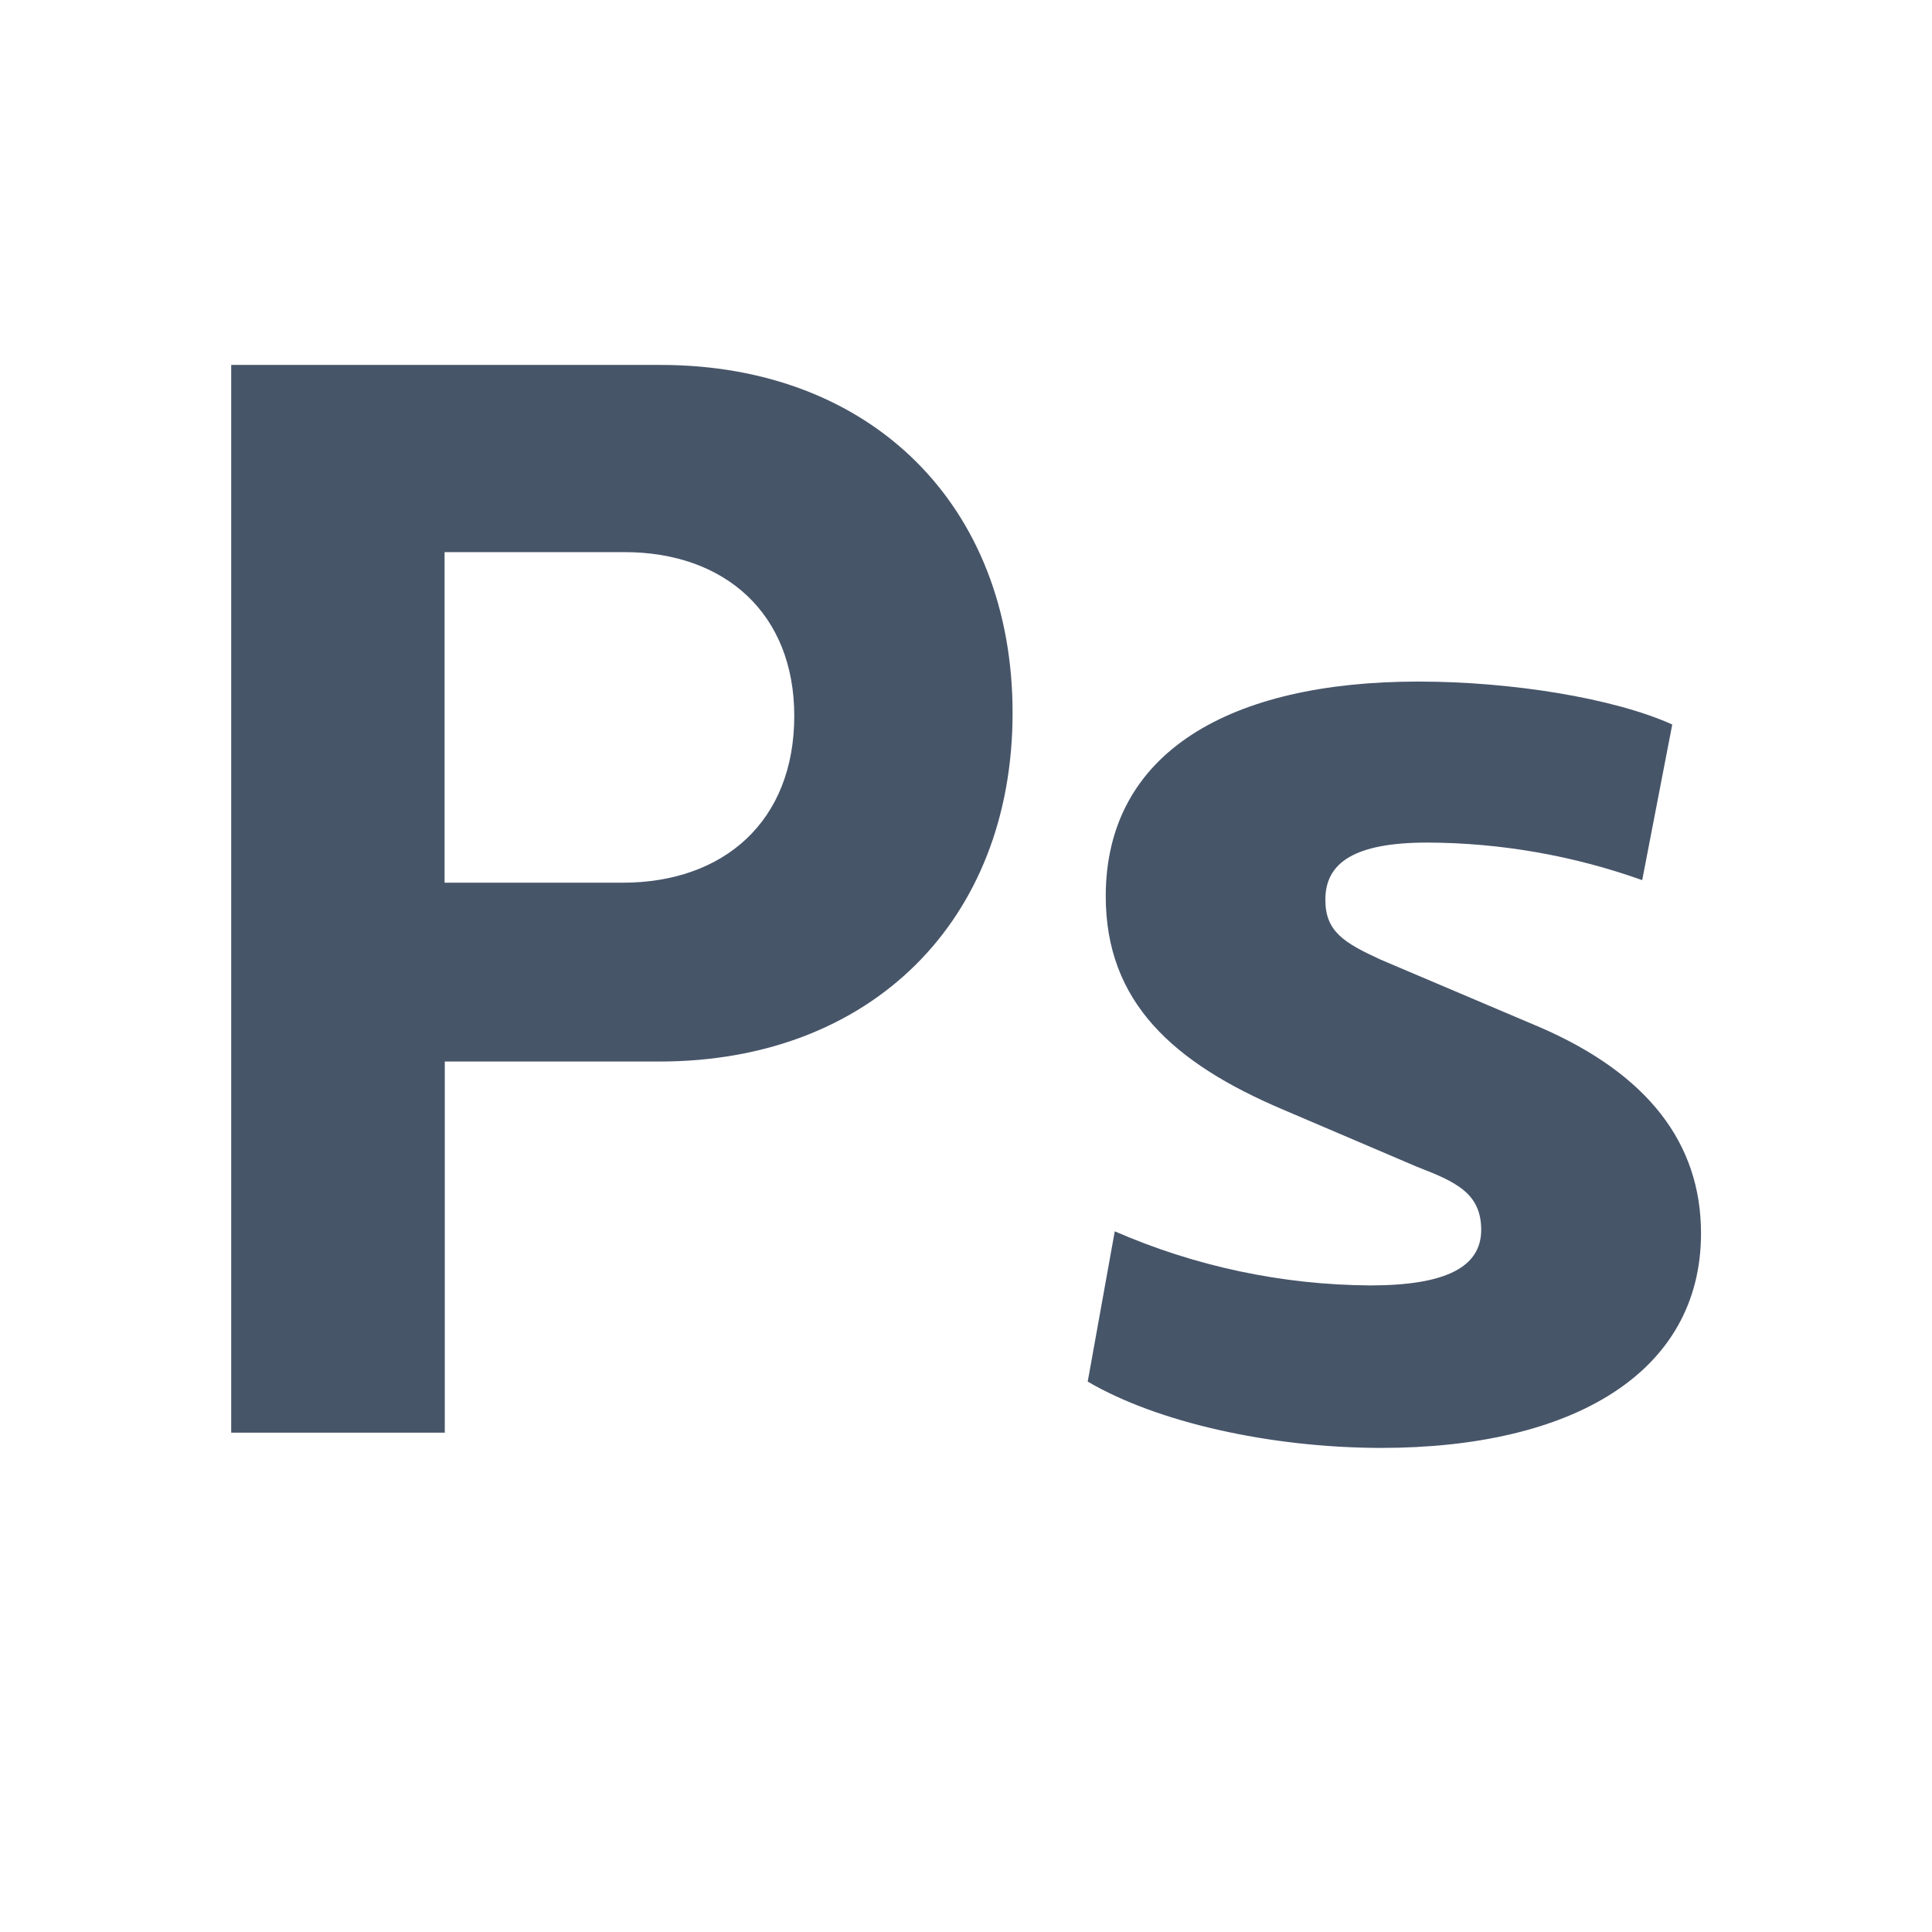
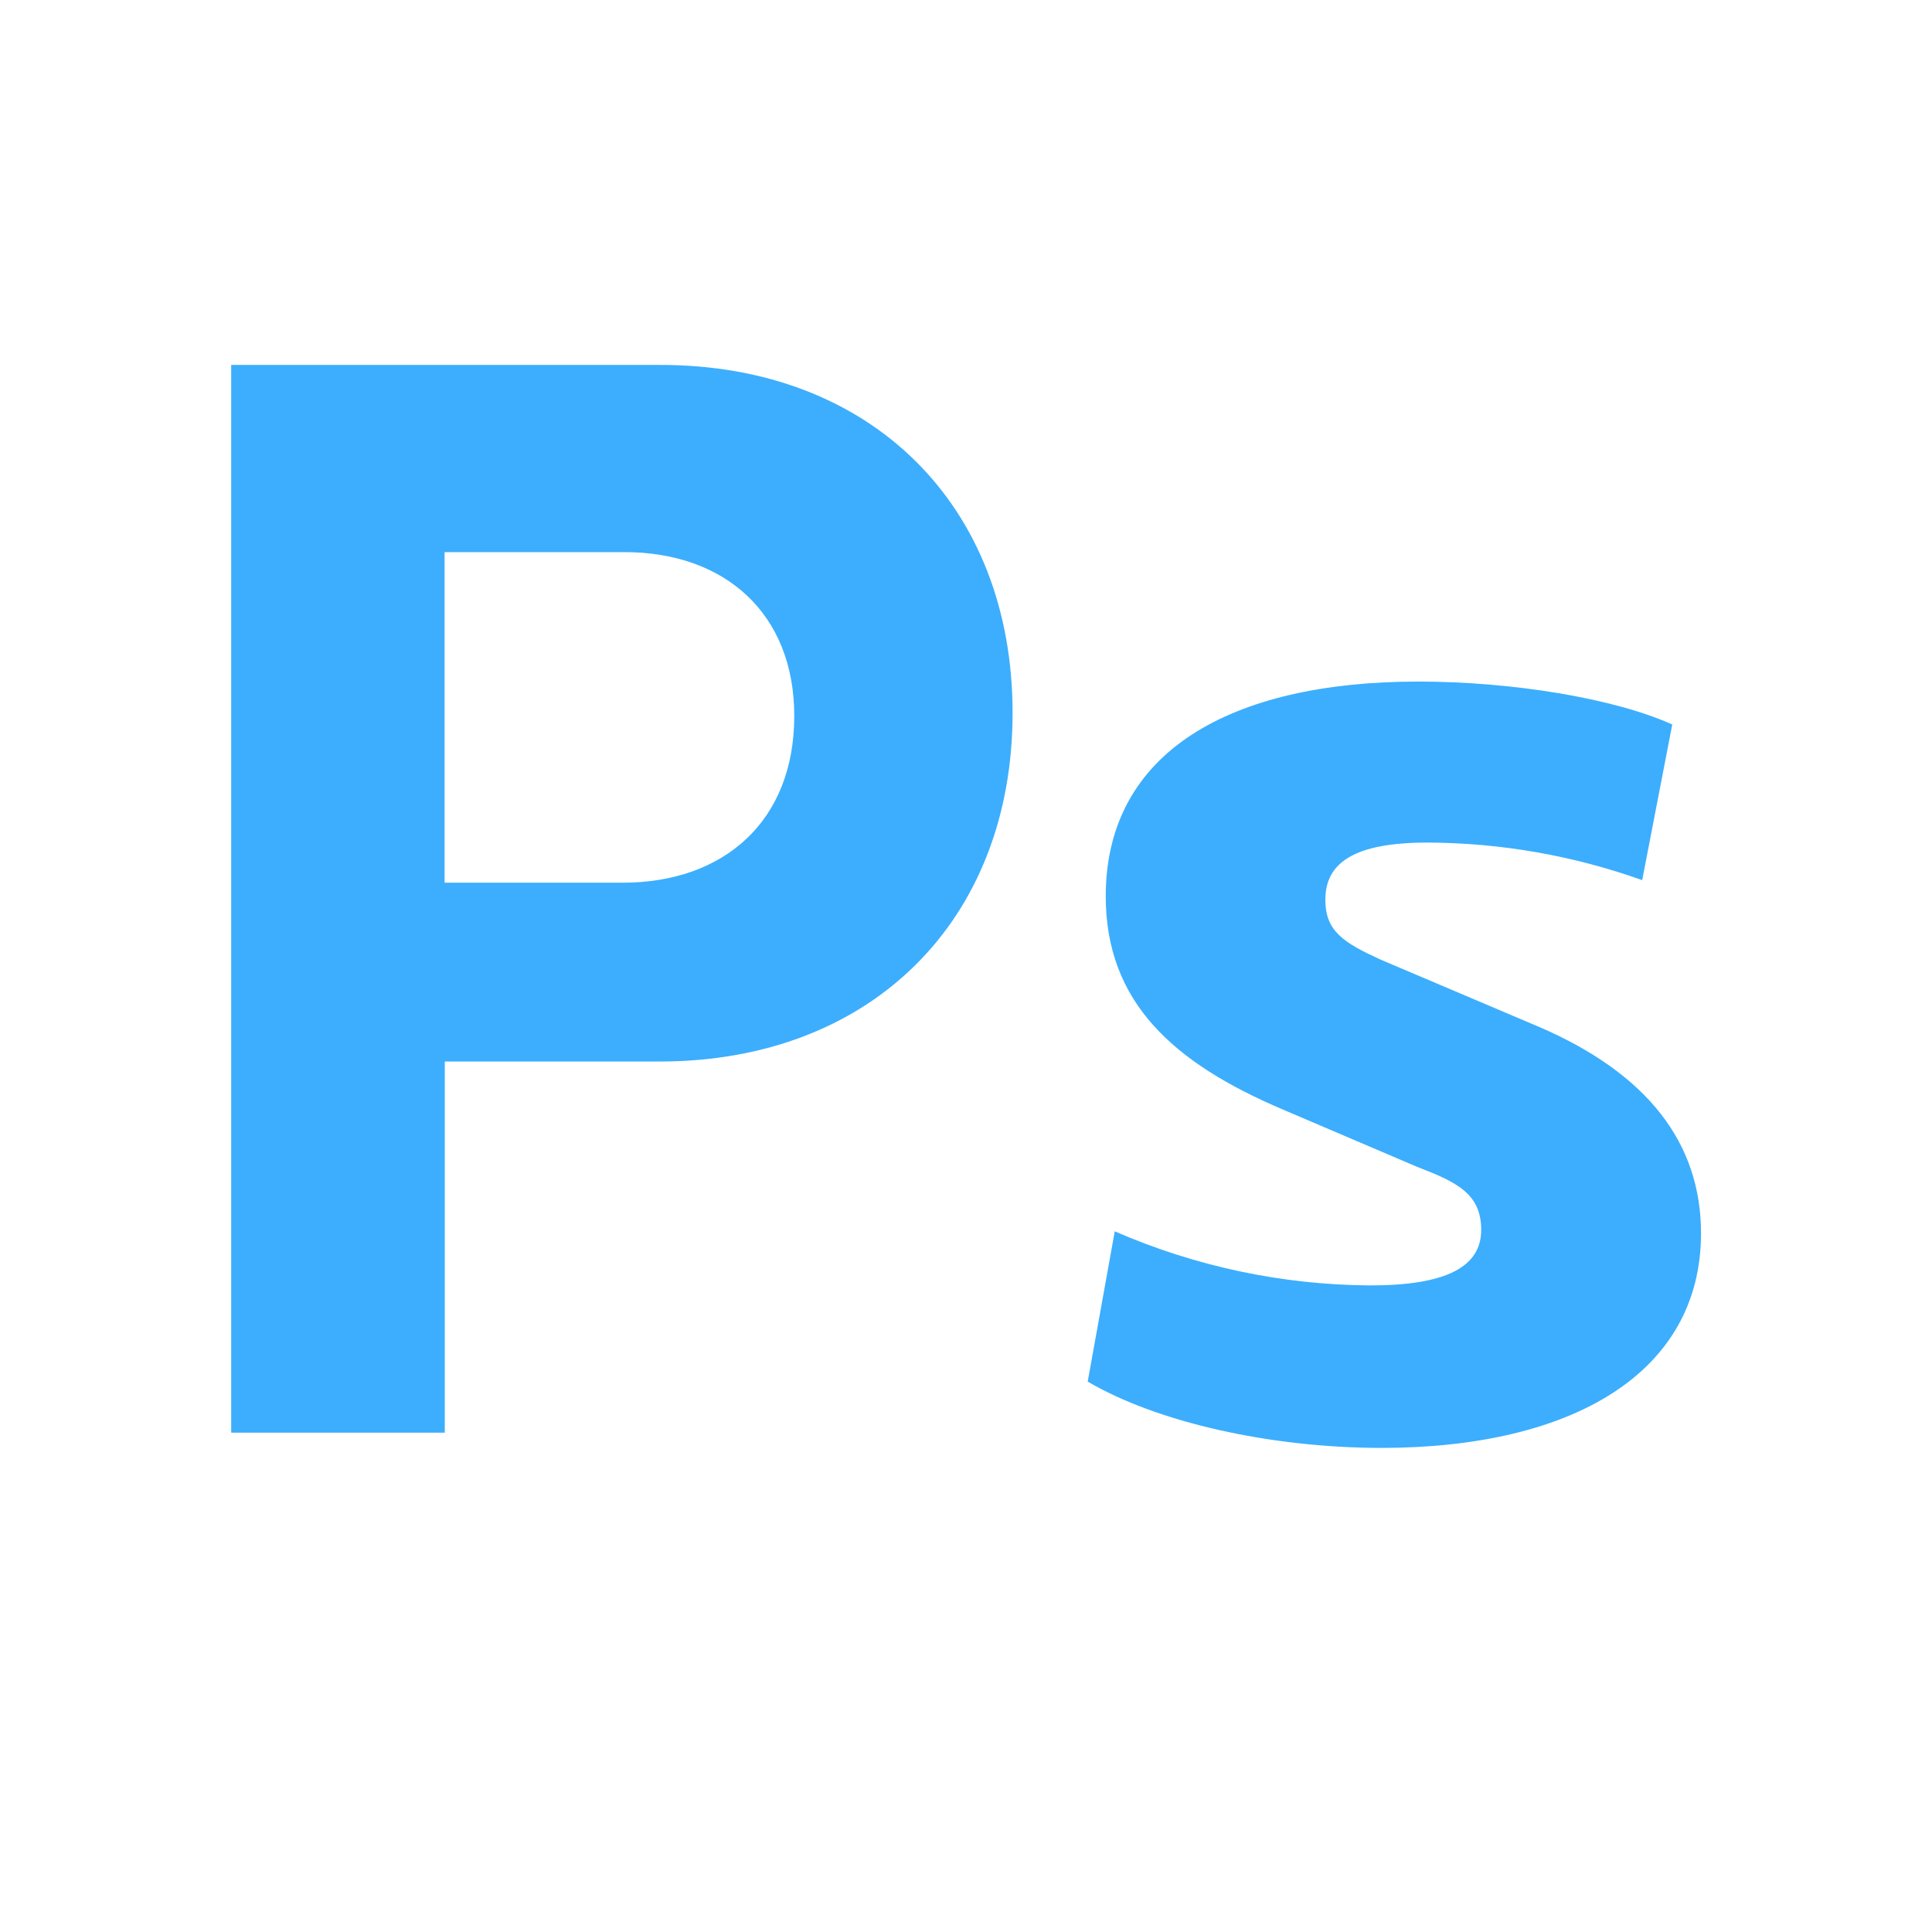
<svg xmlns="http://www.w3.org/2000/svg" width="90" height="90" viewBox="0 0 90 90" fill="none">
-   <path d="M47.17 33.21C47.17 42.87 40.59 49.45 30.72 49.45H20.72V66.74H10.77V17H30.77C40.59 17 47.17 23.55 47.17 33.21ZM37 33.35C37 28.59 33.78 25.72 29.09 25.72H20.71V41.12H29C33.73 41.12 37 38.25 37 33.35Z" fill="#475569" />
-   <path d="M50.67 64.36L51.93 57.36C55.685 58.997 59.734 59.855 63.83 59.88C67.4 59.88 69 59 69 57.29C69 55.58 67.81 55.05 66 54.35L59.77 51.69C54.66 49.52 51.51 46.69 51.51 41.75C51.51 35.03 57.32 31.75 66.07 31.75C70.41 31.75 75.17 32.52 77.9 33.75L76.5 41C73.29 39.855 69.908 39.263 66.5 39.25C63.14 39.25 61.74 40.16 61.74 41.91C61.74 43.38 62.58 43.91 64.33 44.71L71.75 47.86C76.75 50.03 79.24 53.25 79.24 57.45C79.24 63.96 73.24 67.45 64.33 67.45C59.14 67.44 53.89 66.25 50.67 64.36Z" fill="#475569" />
+   <path d="M47.17 33.21C47.17 42.87 40.59 49.45 30.72 49.45H20.72V66.74H10.77V17H30.77C40.59 17 47.17 23.55 47.17 33.21ZM37 33.35C37 28.59 33.78 25.72 29.09 25.72H20.71V41.12H29C33.73 41.12 37 38.25 37 33.35Z" fill="#3CAEFD" />
+   <path d="M50.67 64.36L51.93 57.36C55.685 58.997 59.733 59.855 63.83 59.88C67.4 59.88 69 59 69 57.29C69 55.58 67.81 55.05 66 54.35L59.77 51.69C54.66 49.52 51.51 46.69 51.51 41.75C51.51 35.03 57.32 31.75 66.07 31.75C70.41 31.75 75.17 32.52 77.9 33.75L76.5 41C73.29 39.855 69.908 39.263 66.5 39.25C63.14 39.25 61.74 40.16 61.74 41.91C61.74 43.38 62.58 43.91 64.33 44.71L71.75 47.86C76.75 50.03 79.24 53.25 79.24 57.45C79.24 63.96 73.24 67.45 64.33 67.45C59.14 67.44 53.89 66.25 50.67 64.36Z" fill="#3CAEFD" />
</svg>
